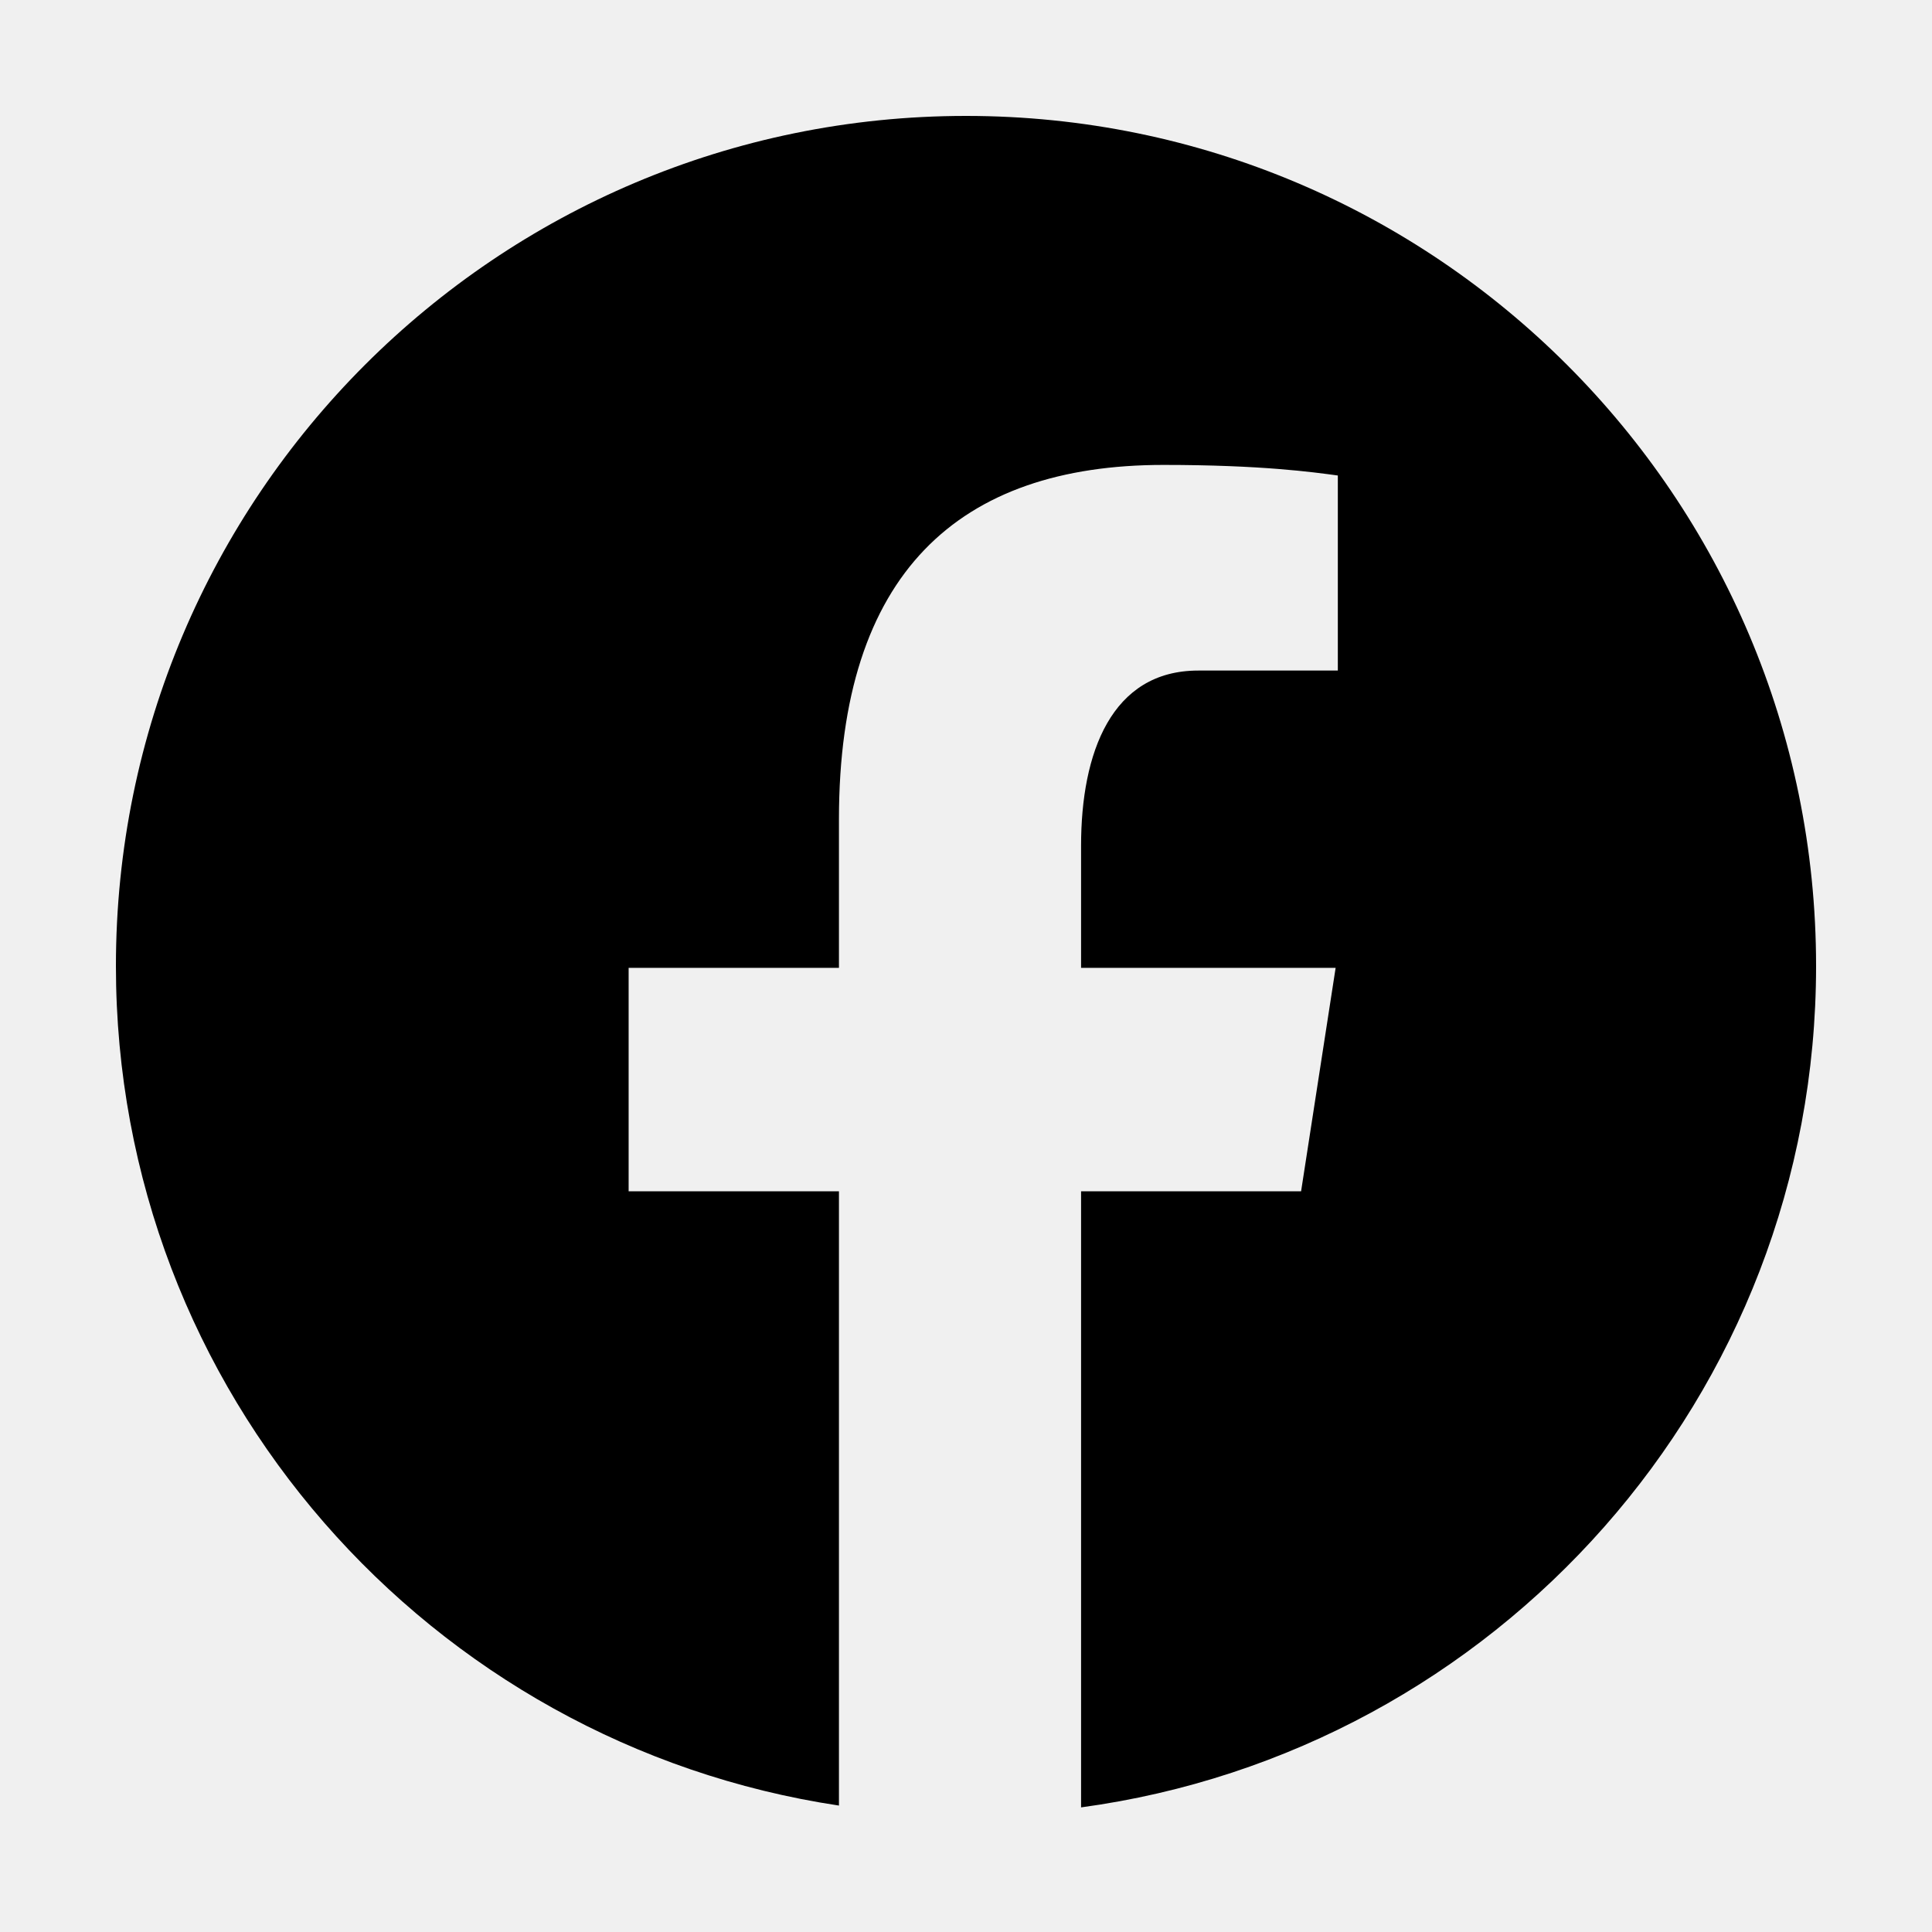
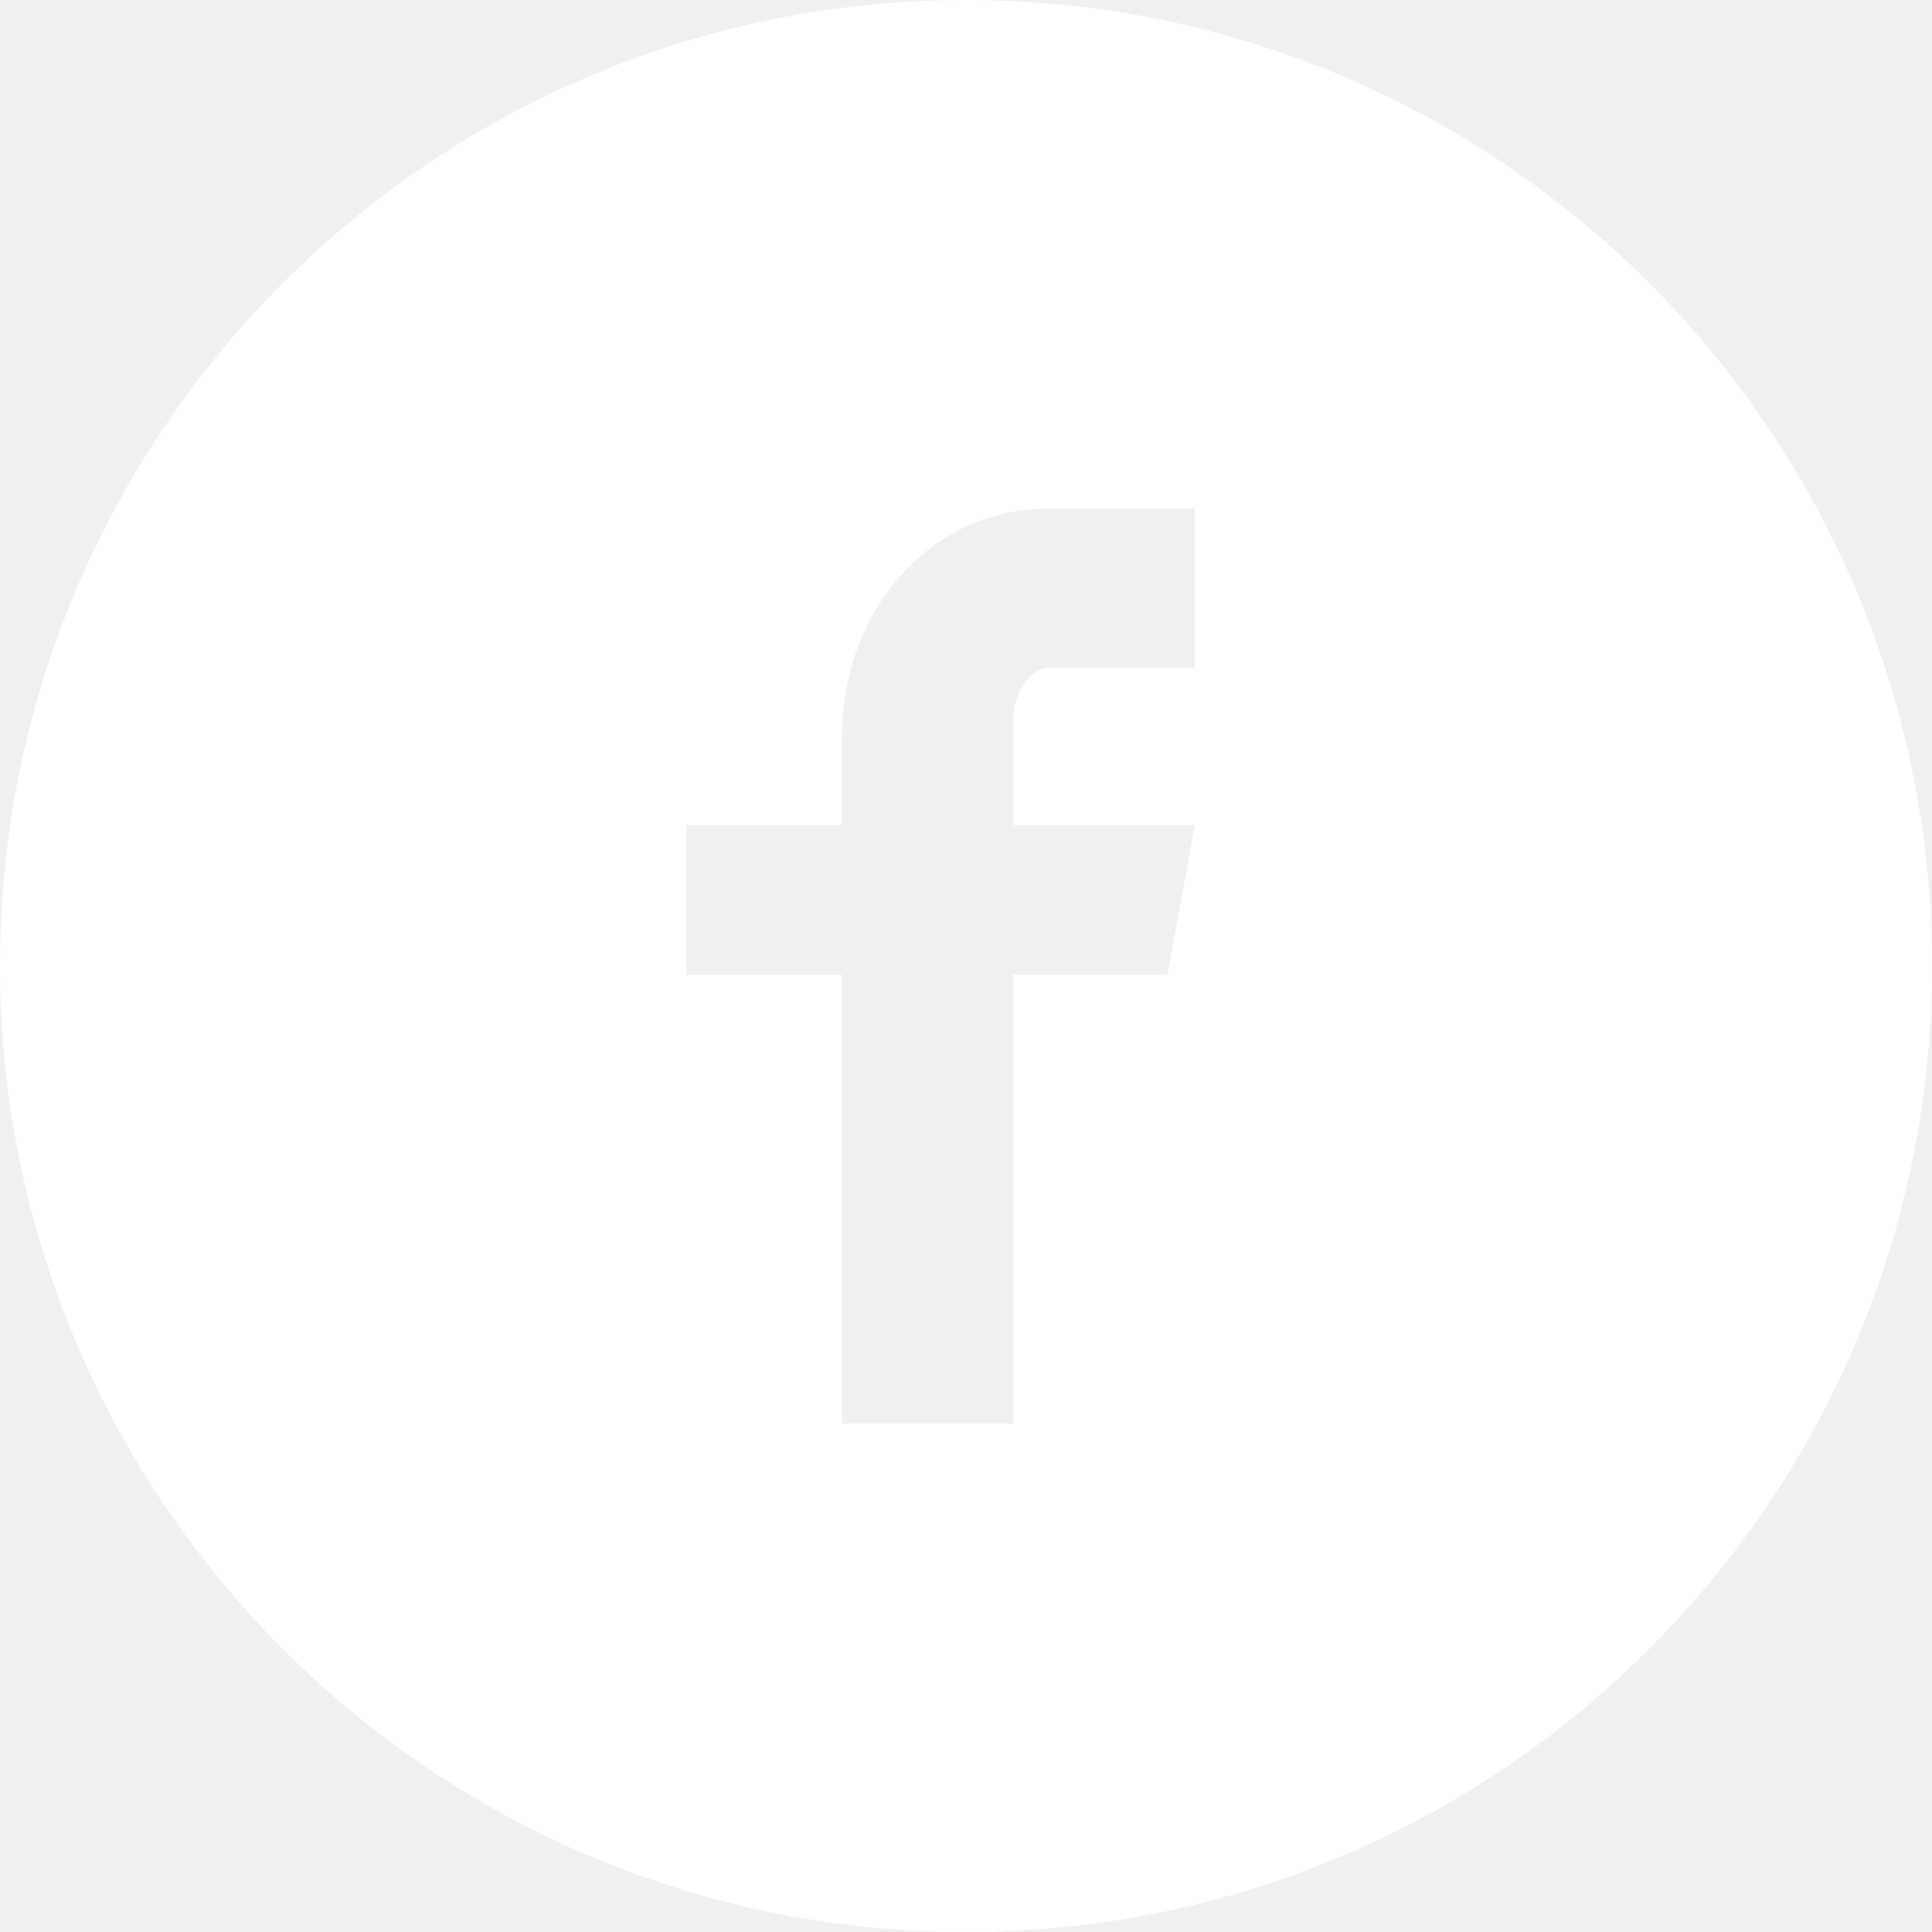
- <svg xmlns="http://www.w3.org/2000/svg" viewBox="0 0 50 50" width="40px" height="40px">
-   <path d="M25,3C12.85,3,3,12.85,3,25c0,11.03,8.125,20.137,18.712,21.728V30.831h-5.443v-5.783h5.443v-3.848c0-6.371,3.104-9.168,8.399-9.168c2.536,0,3.877,0.188,4.512,0.274v5.048h-3.612c-2.248,0-3.033,2.131-3.033,4.533v3.161h6.588l-0.894,5.783h-5.694v15.944C38.716,45.318,47,36.137,47,25C47,12.85,37.15,3,25,3z" />
+ <svg xmlns="http://www.w3.org/2000/svg" width="40" height="40" viewBox="0 0 40 40" fill="none">
+   <g clip-path="url(#clip0_6_150)">
+     <path d="M20 0C8.954 0 0 8.954 0 20C0 31.046 8.954 40 20 40C31.046 40 40 31.046 40 20C40 8.954 31.046 0 20 0ZM24.738 13.821H21.731C21.375 13.821 20.979 14.29 20.979 14.912V17.083H24.74L24.171 20.179H20.979V29.473H17.431V20.179H14.213V17.083H17.431V15.262C17.431 12.65 19.244 10.527 21.731 10.527H24.738V13.821Z" fill="white" />
+   </g>
+   <defs>
+     <clipPath id="clip0_6_150">
+       <rect width="40" height="40" fill="white" />
+     </clipPath>
+   </defs>
</svg>
